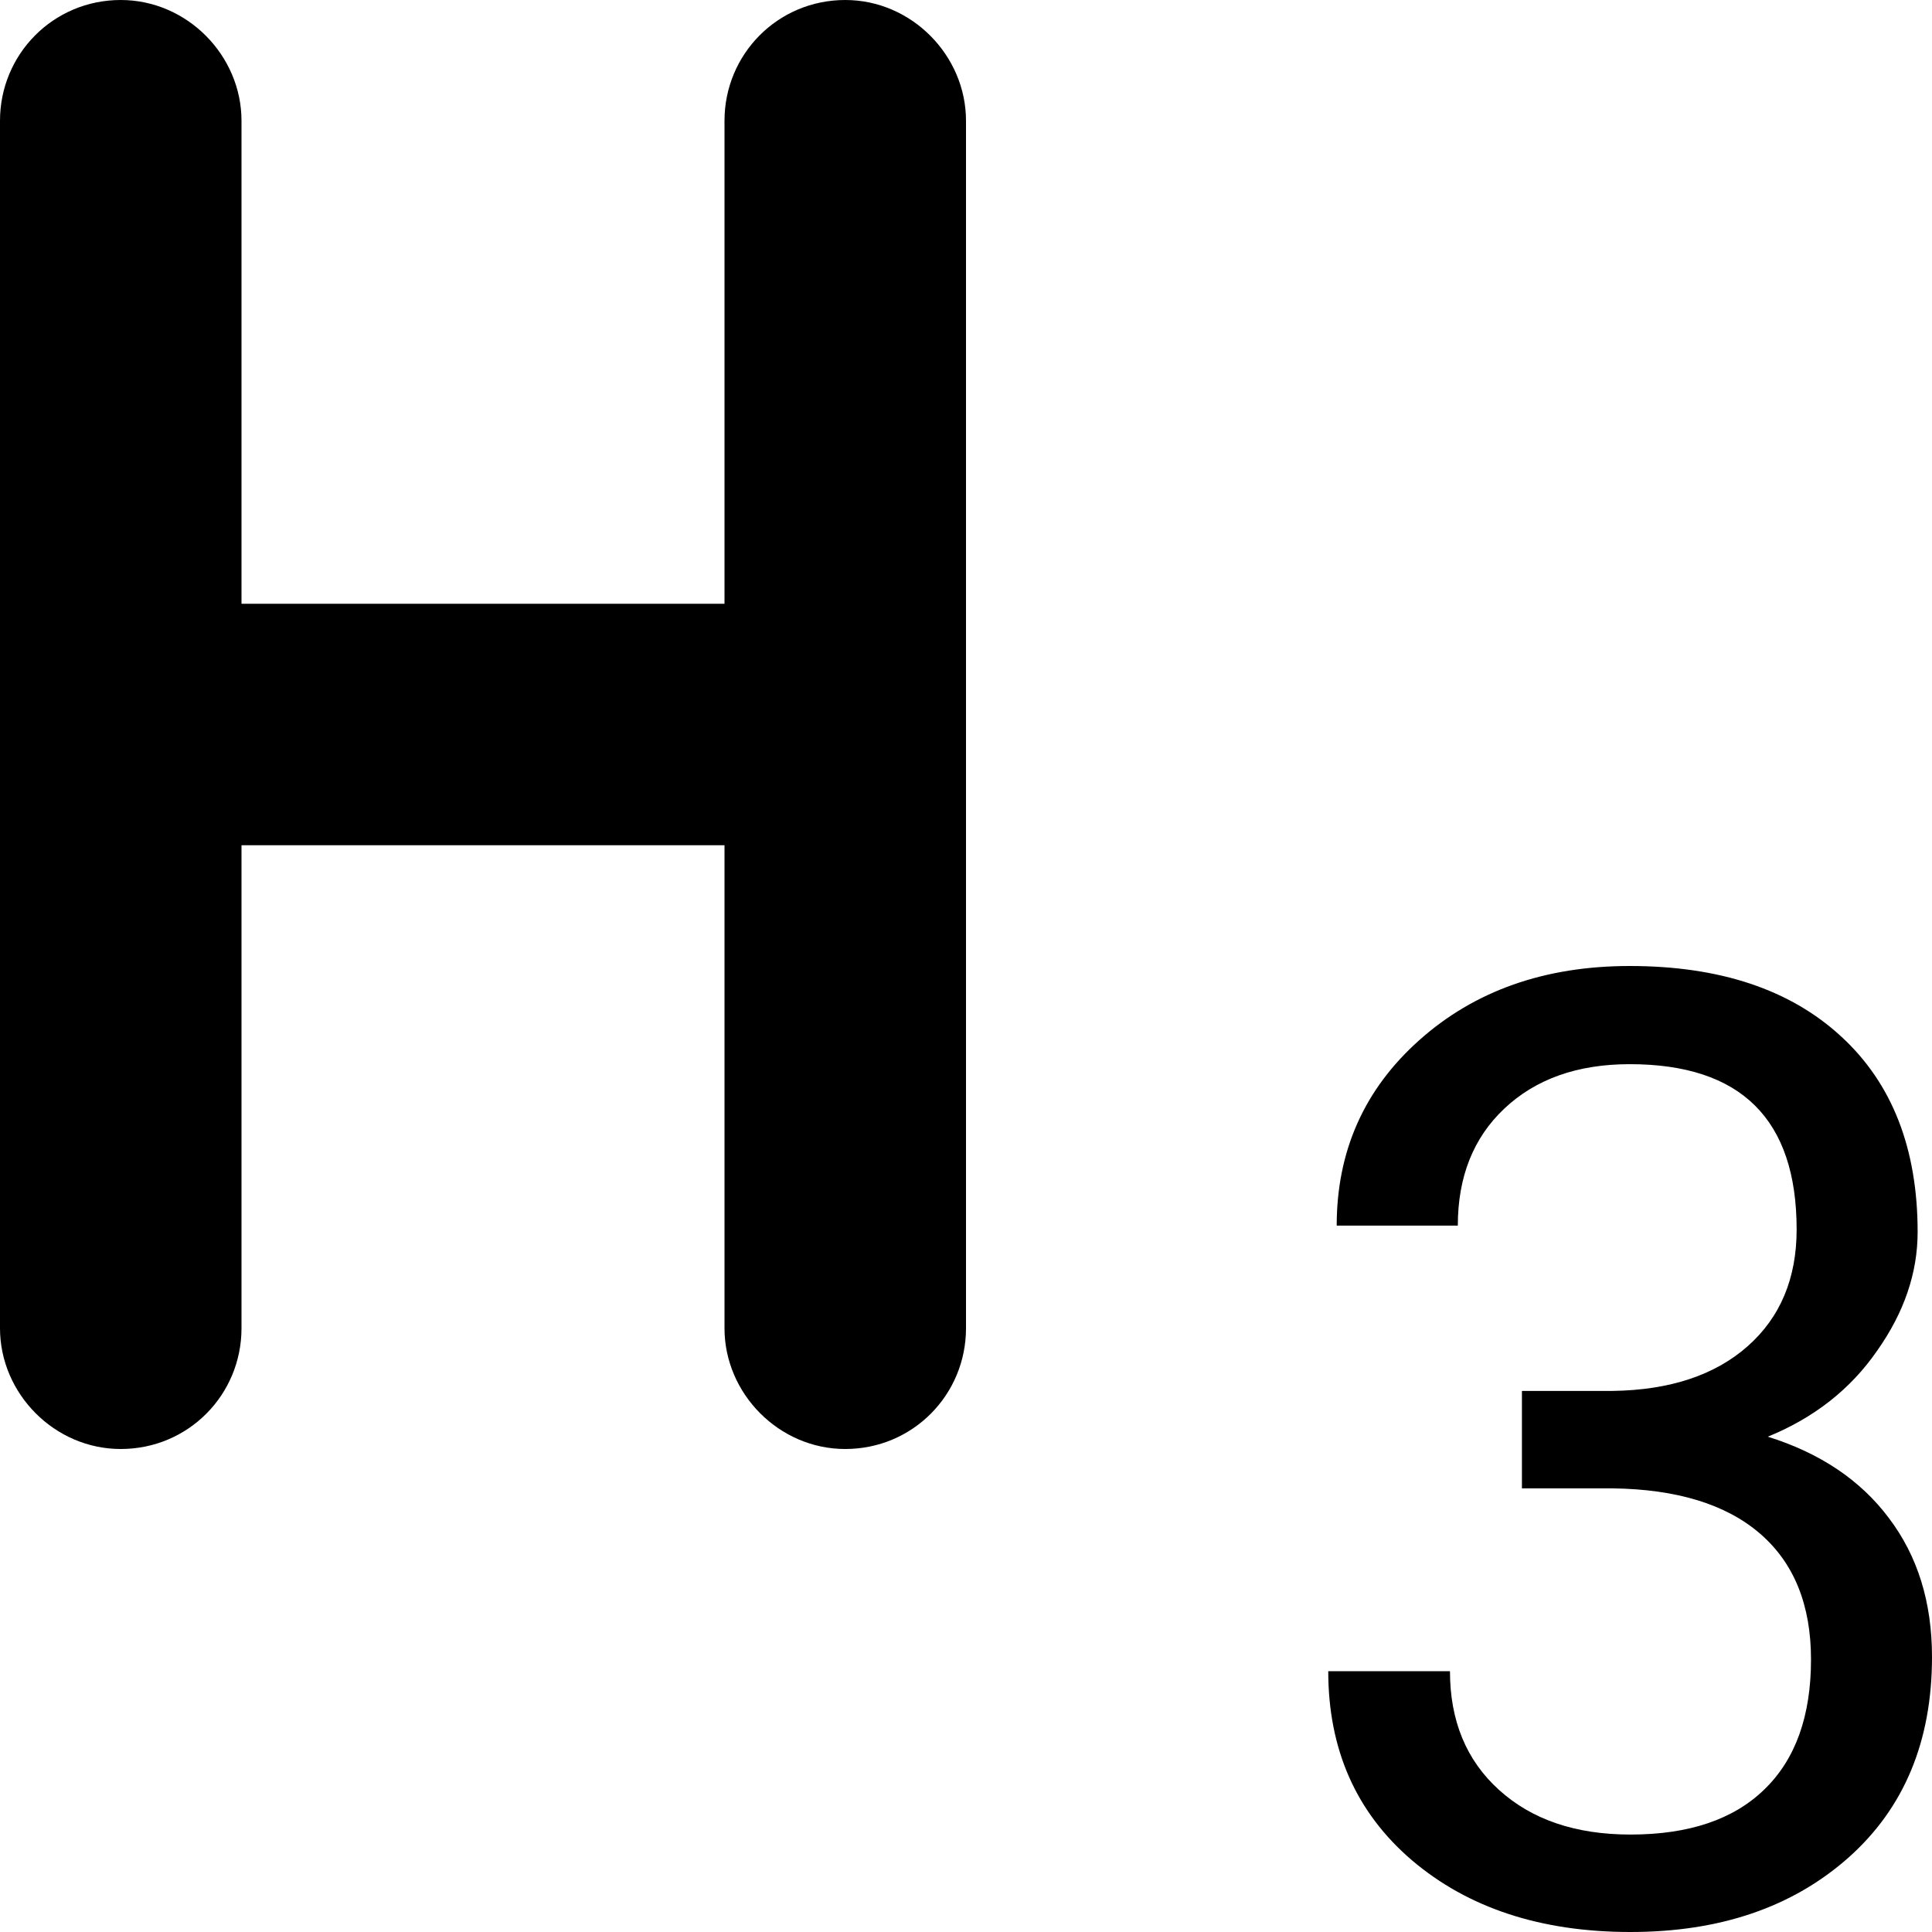
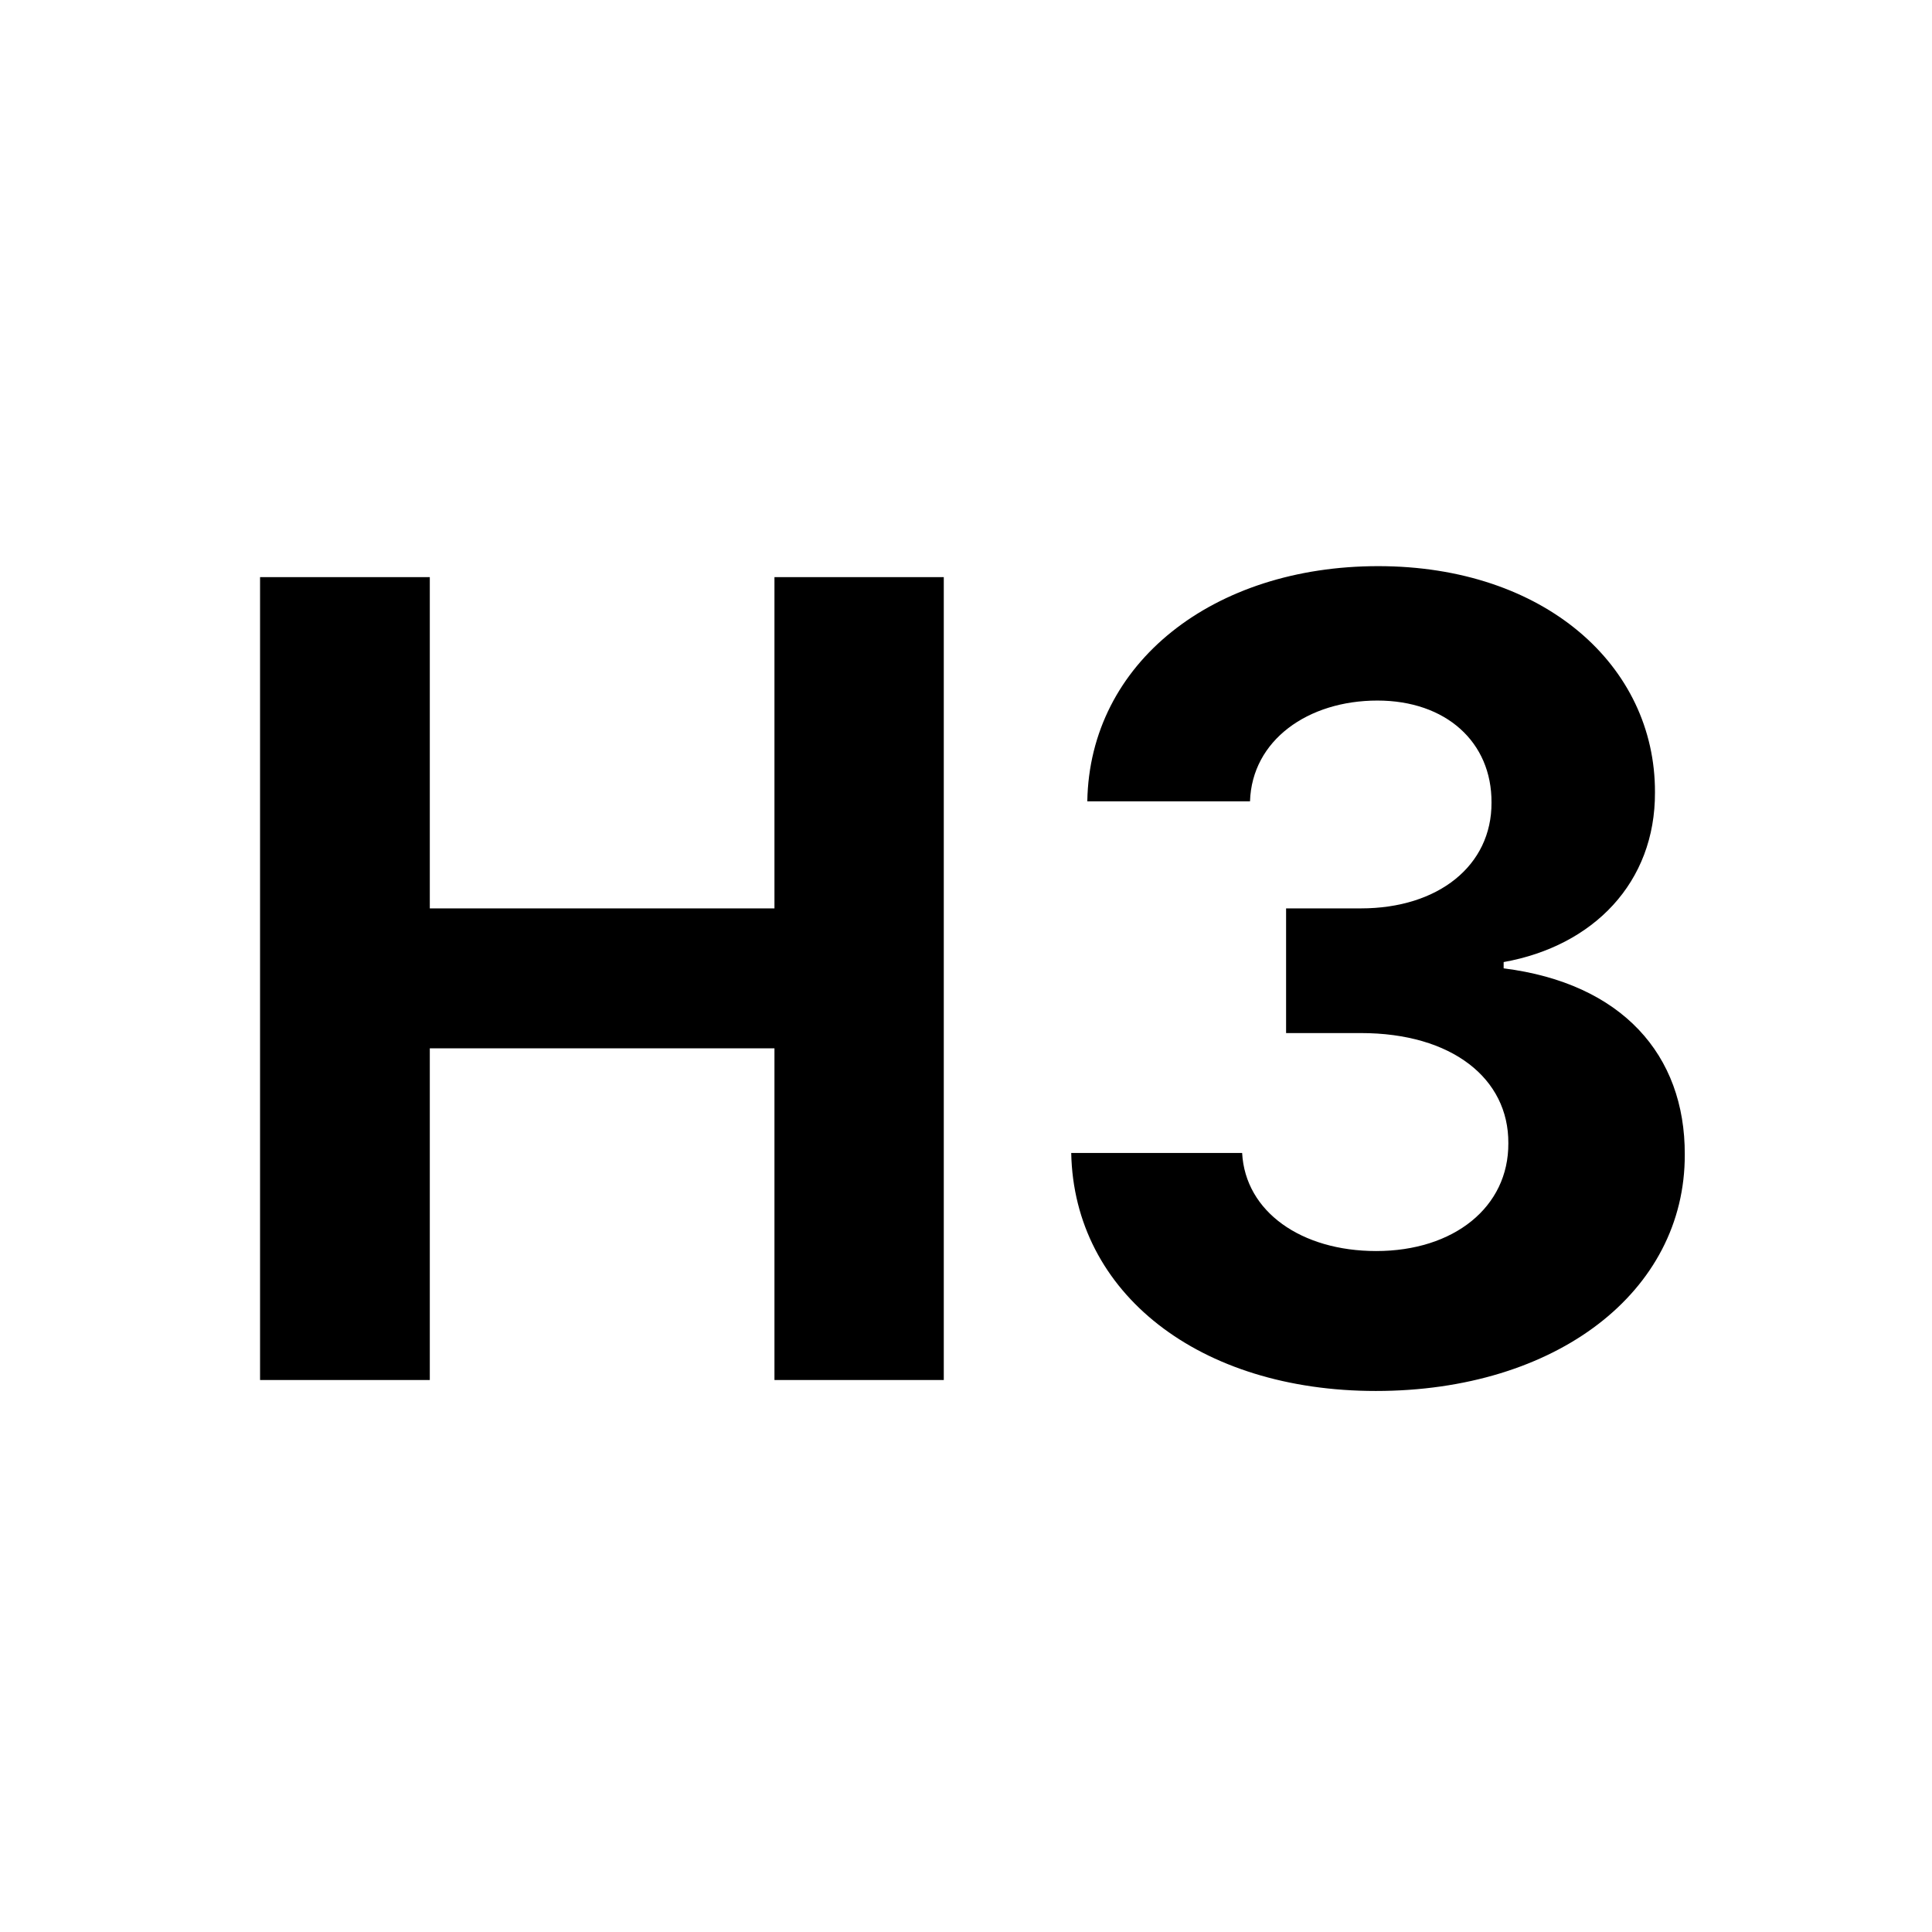
- <svg xmlns="http://www.w3.org/2000/svg" version="1.1" id="Layer_1" x="0px" y="0px" viewBox="0 0 16 16" enable-background="new 0 0 16 16" xml:space="preserve">
-   <g id="heading_two_2_">
-     <g id="pt-icon-header2-16">
-       <path d="M1 0C0.44 0 0 0.45 0 1V11C0 11.54 0.45 12 1 12C1.56 12 2 11.55 2 11V7H6V11C6 11.54 6.45 12 7 12C7.56 12 8 11.55 8 11V1C8 0.46 7.55 0 7 0C6.44 0 6 0.45 6 1V5H2V1C2 0.46 1.55 0 1 0Z" />
-       <path d="M13.356 11.519H12.604V12.326H13.356C13.887 12.333 14.294 12.458 14.575 12.7C14.857 12.943 14.998 13.291 14.998 13.743C14.998 14.21 14.87 14.569 14.613 14.818C14.357 15.068 13.987 15.193 13.503 15.193C13.048 15.193 12.685 15.069 12.414 14.823C12.143 14.578 12.008 14.25 12.008 13.84H11C11 14.488 11.231 15.011 11.693 15.406C12.159 15.802 12.762 16 13.503 16C14.243 16 14.844 15.795 15.307 15.385C15.769 14.975 16 14.421 16 13.722C16 13.269 15.881 12.886 15.643 12.572C15.408 12.258 15.074 12.034 14.64 11.898C15.023 11.742 15.325 11.505 15.545 11.187C15.769 10.87 15.881 10.542 15.881 10.203C15.881 9.512 15.67 8.971 15.247 8.583C14.825 8.194 14.241 8 13.497 8C12.793 8 12.212 8.205 11.753 8.615C11.298 9.021 11.07 9.533 11.07 10.15H12.073C12.073 9.747 12.201 9.424 12.457 9.182C12.717 8.936 13.064 8.813 13.497 8.813C14.418 8.813 14.879 9.269 14.879 10.182C14.879 10.588 14.743 10.911 14.472 11.15C14.201 11.389 13.829 11.512 13.356 11.519Z" />
-     </g>
-   </g>
+ <svg xmlns="http://www.w3.org/2000/svg" width="28" height="28" viewBox="0 0 28 28" fill="none">
+   <path d="M3.769 20H6.229V15.193H11.224V20H13.678V8.364H11.224V13.165H6.229V8.364H3.769V20ZM19.94 20.159C22.553 20.159 24.423 18.722 24.417 16.733C24.423 15.284 23.502 14.25 21.792 14.034V13.943C23.093 13.71 23.991 12.79 23.985 11.483C23.991 9.648 22.383 8.205 19.974 8.205C17.587 8.205 15.792 9.602 15.758 11.614H18.116C18.144 10.727 18.957 10.153 19.962 10.153C20.957 10.153 21.621 10.756 21.616 11.631C21.621 12.546 20.843 13.165 19.724 13.165H18.639V14.972H19.724C21.042 14.972 21.866 15.631 21.86 16.568C21.866 17.494 21.07 18.131 19.945 18.131C18.86 18.131 18.048 17.562 18.002 16.71H15.525C15.565 18.744 17.383 20.159 19.94 20.159Z" fill="currentColor" />
+   <rect width="28" height="28" rx="4" class="mms-background" fill="transparent" />
</svg>
